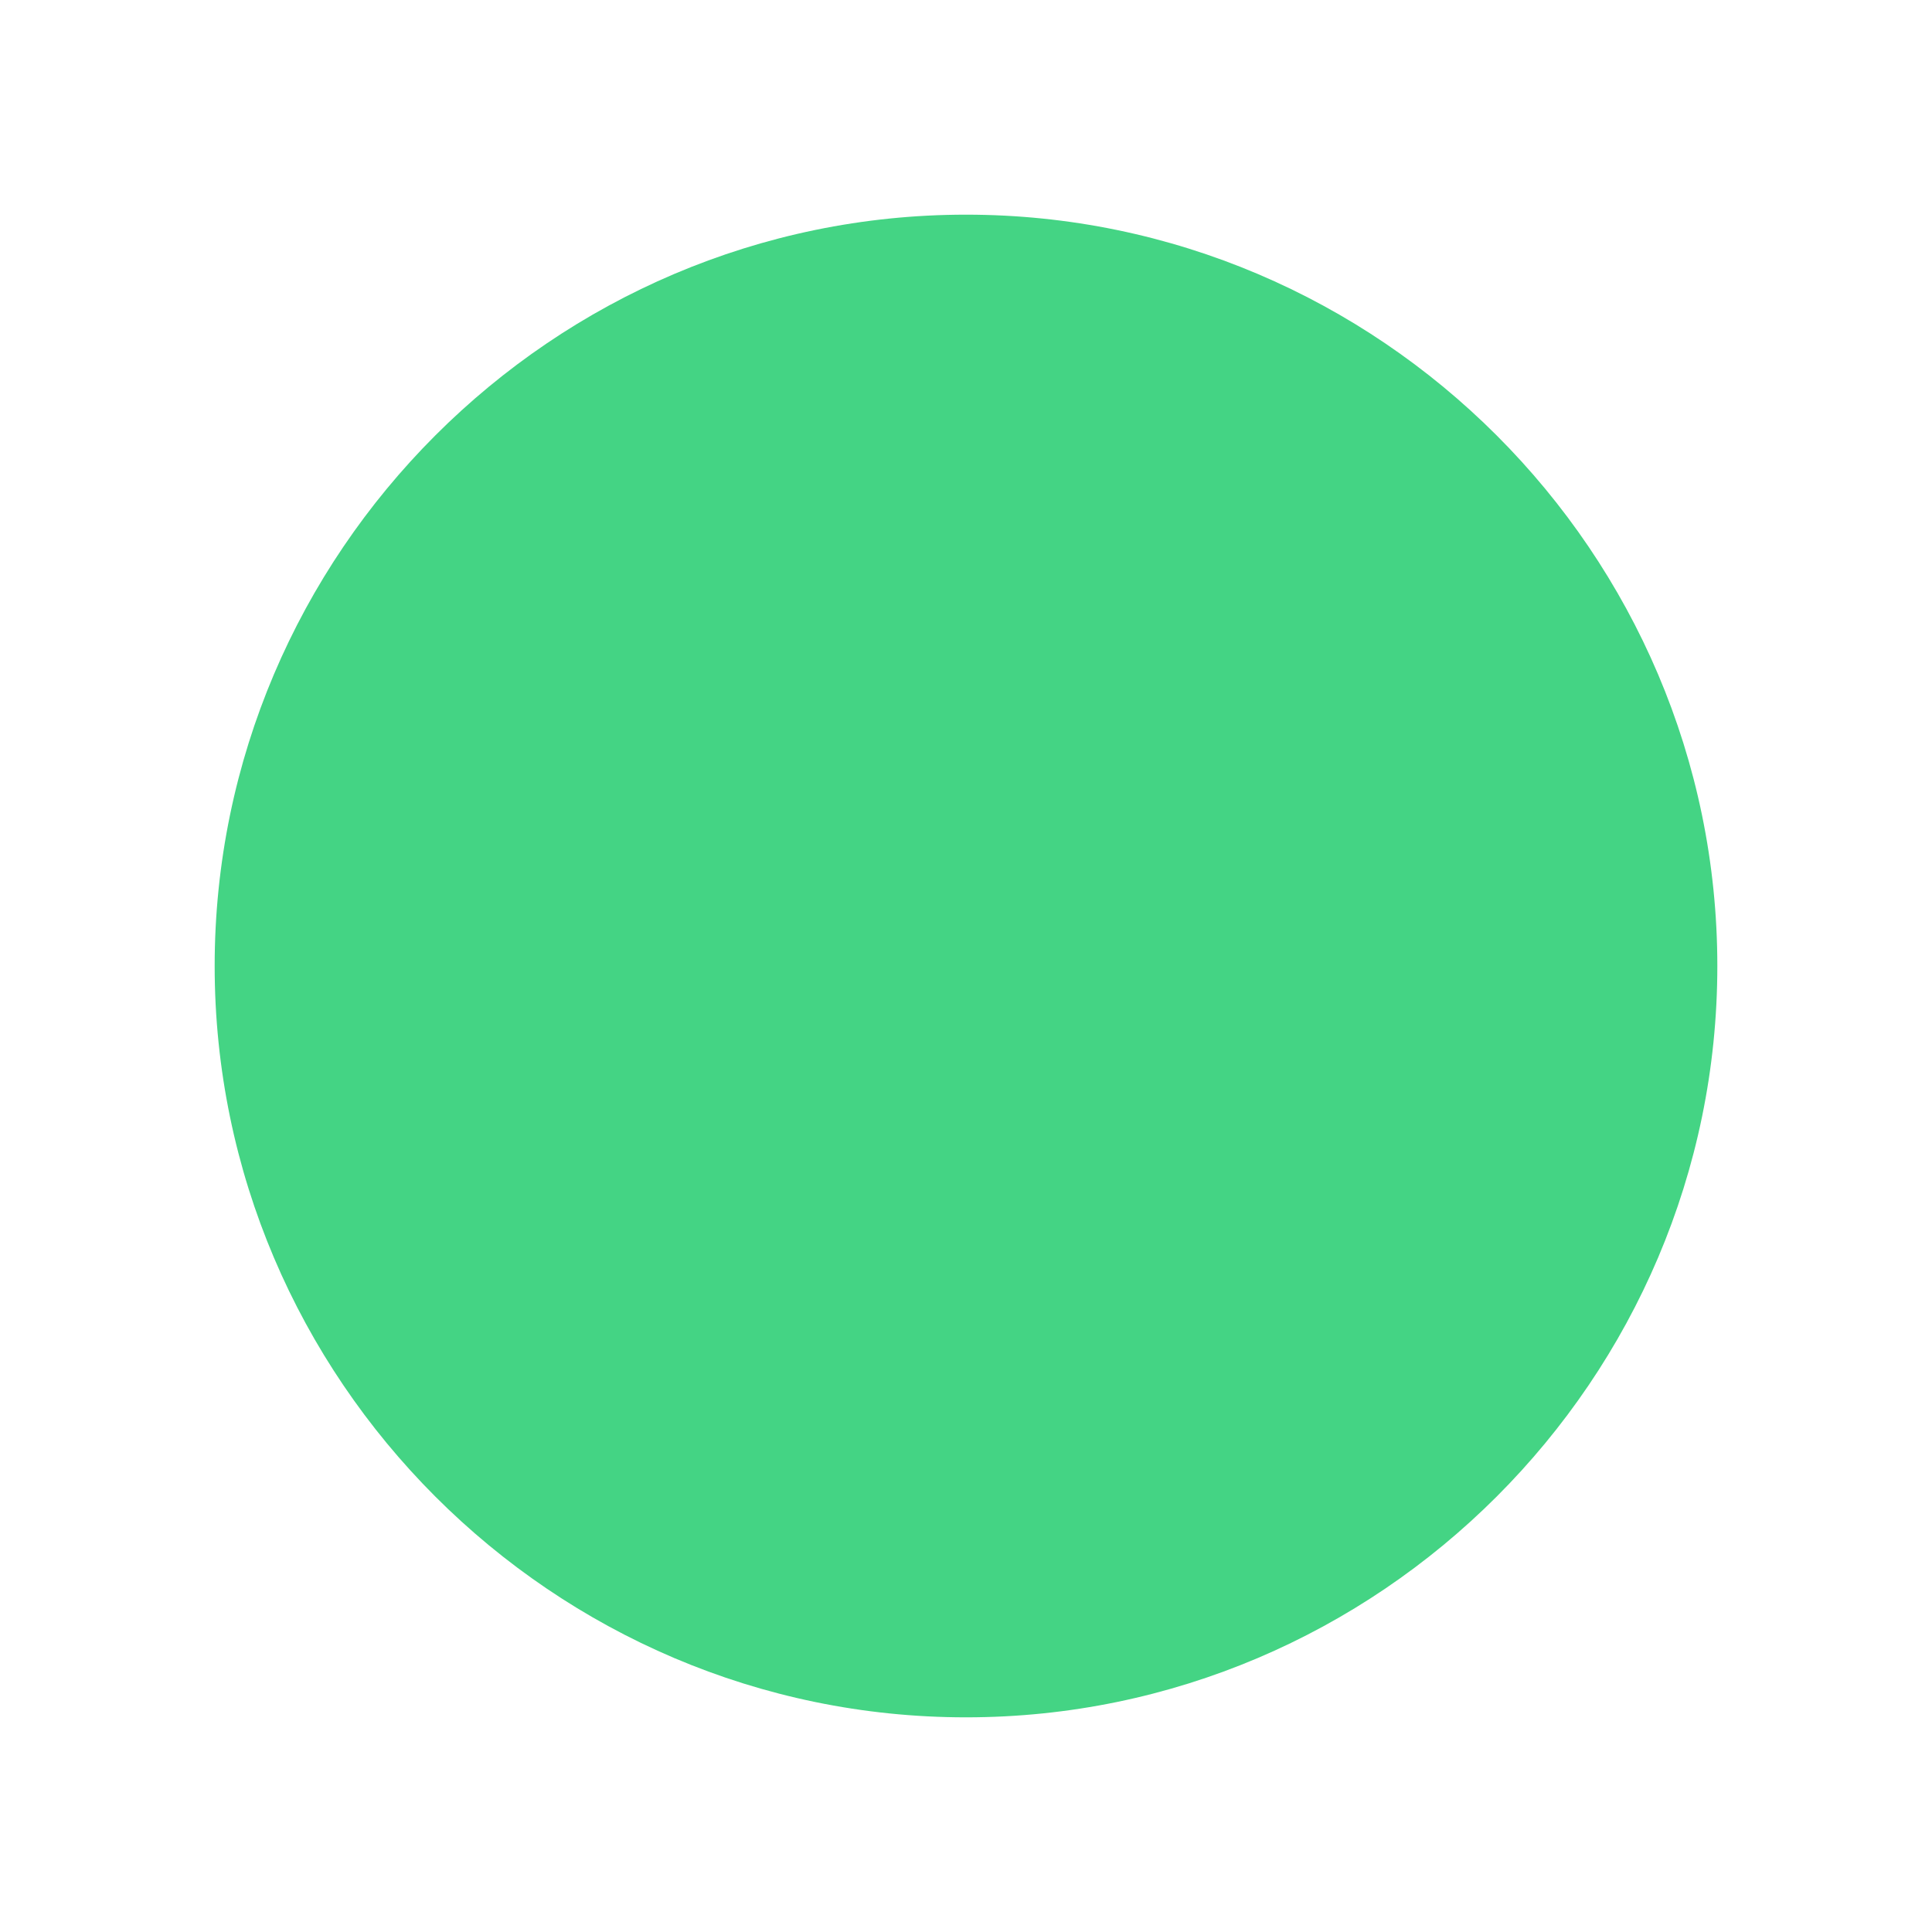
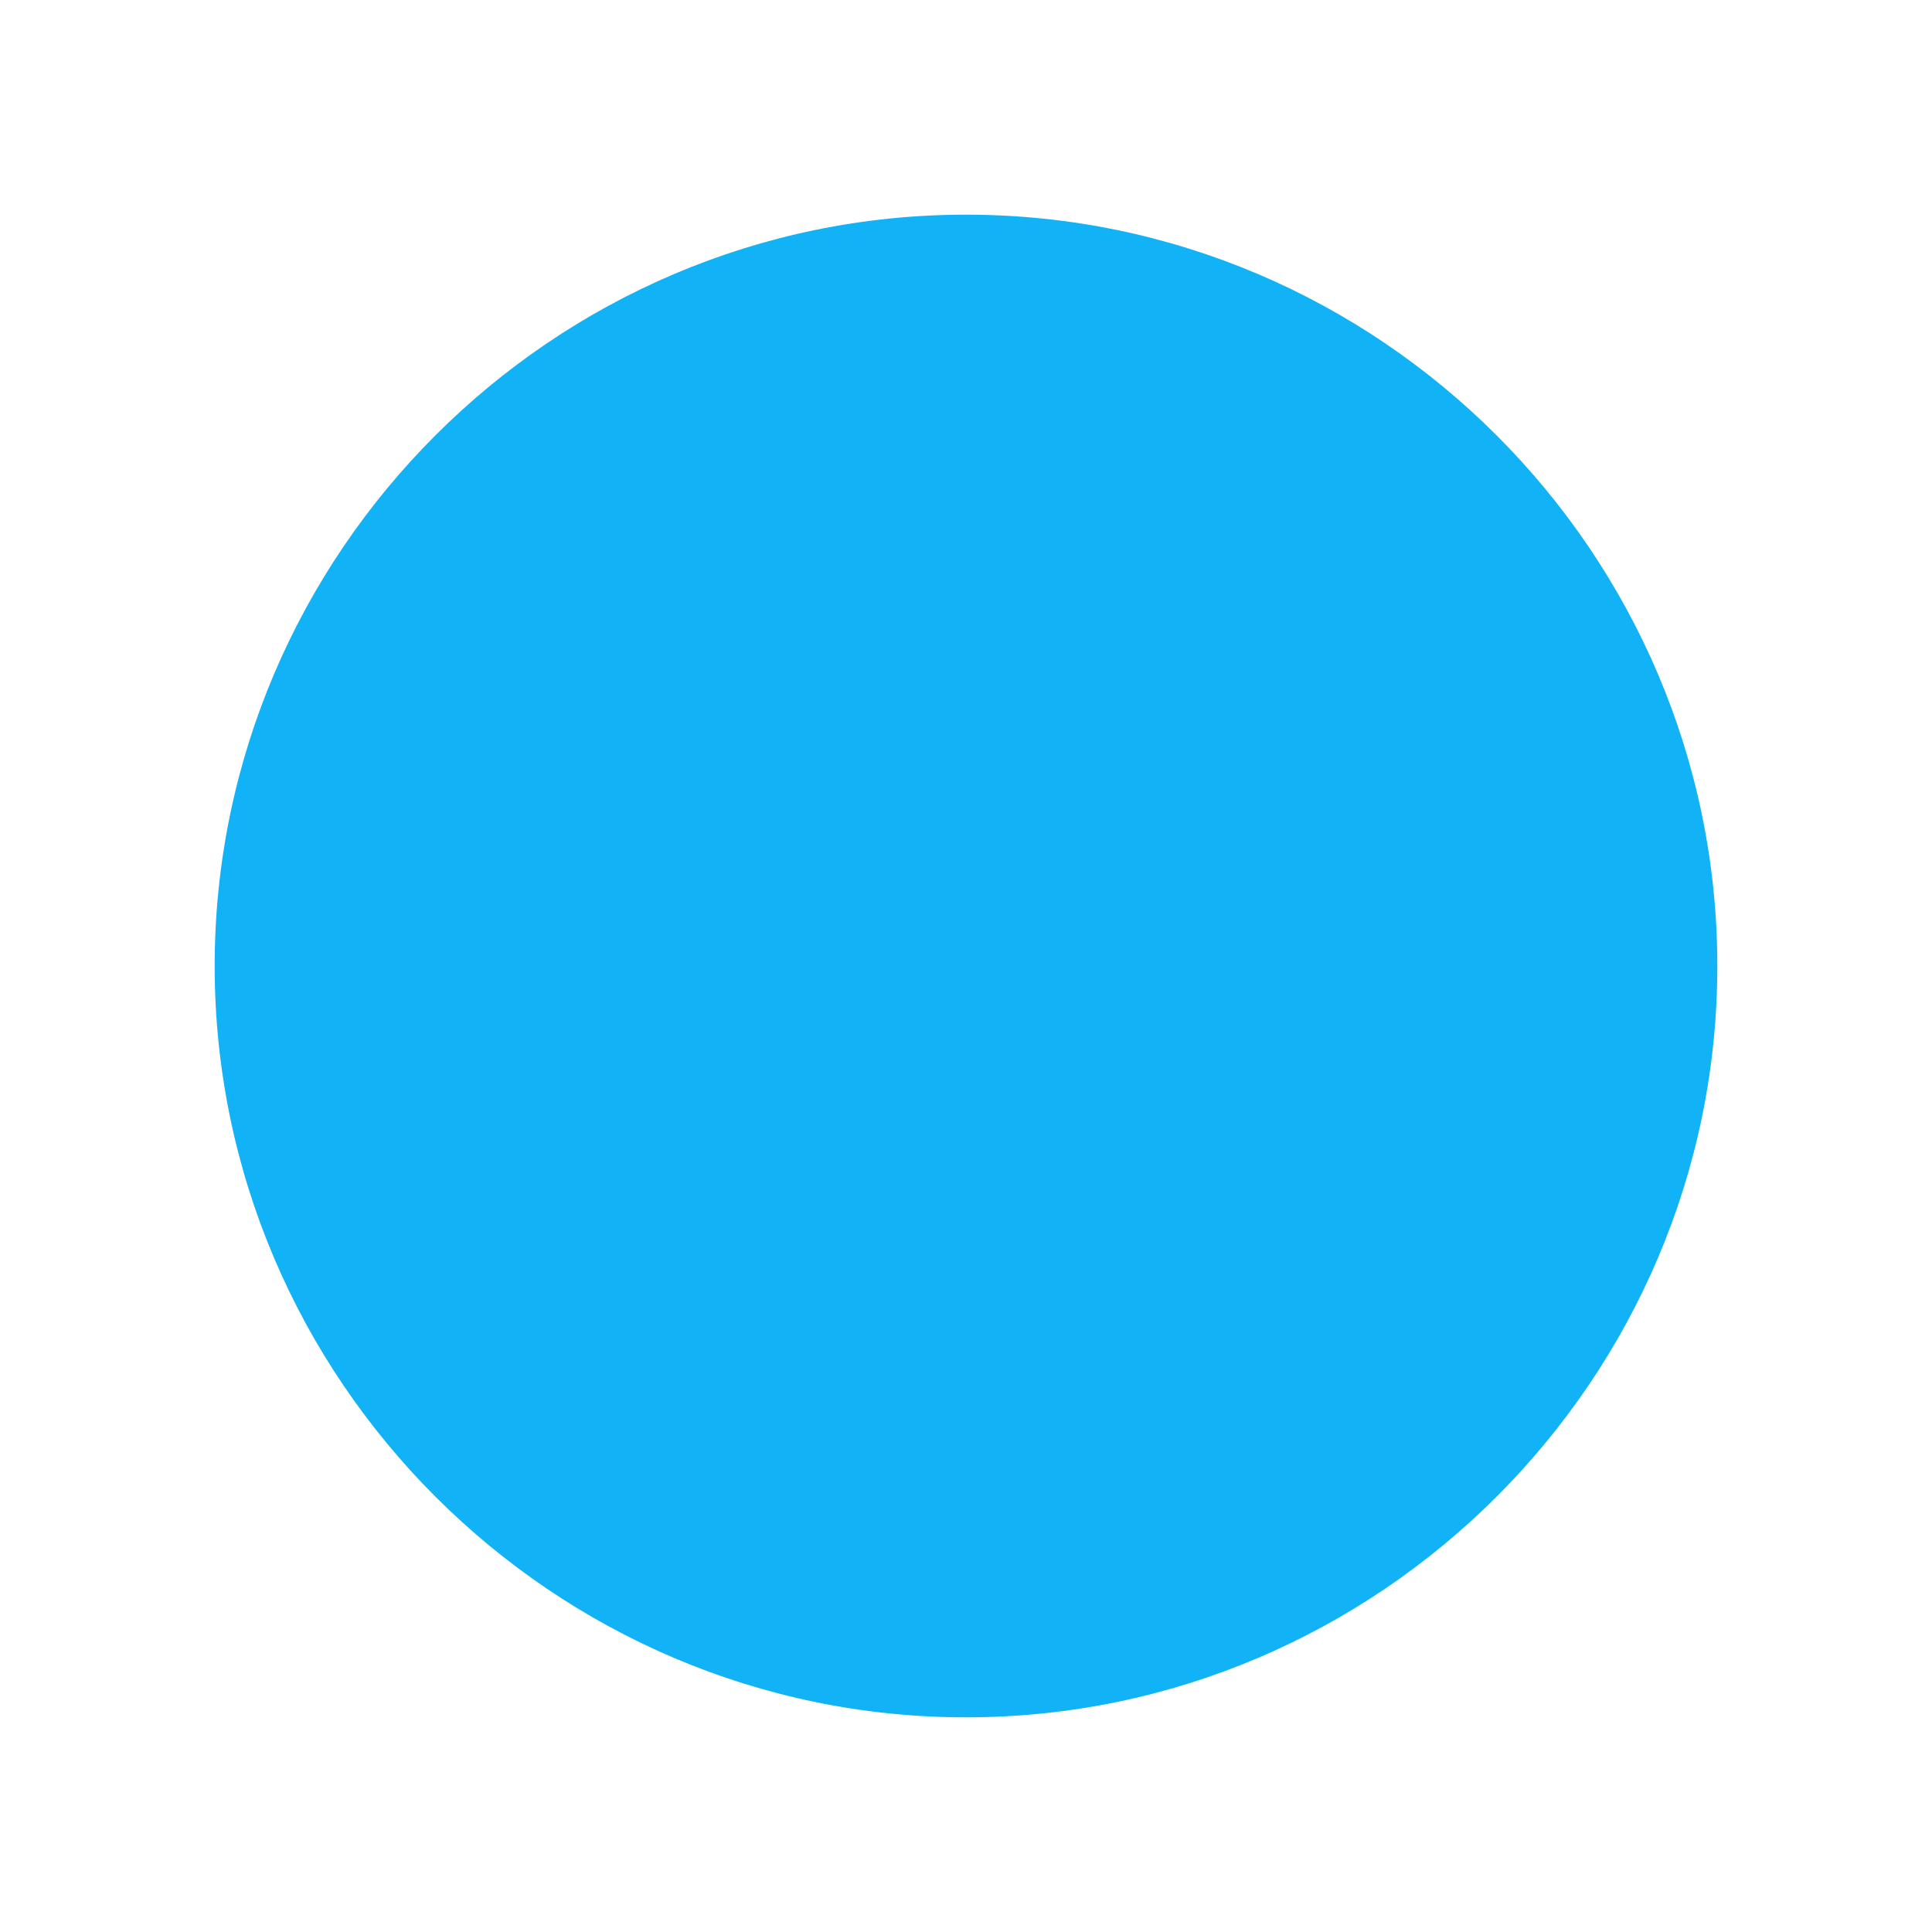
<svg xmlns="http://www.w3.org/2000/svg" version="1.1" id="图层_1" x="0px" y="0px" viewBox="0 0 36 36" style="enable-background:new 0 0 36 36;" xml:space="preserve">
  <style type="text/css">
	.st0{fill-rule:evenodd;clip-rule:evenodd;fill:none;}
- 	.st1{fill-rule:evenodd;clip-rule:evenodd;fill:#44D484;}
+ 	.st1{fill-rule:evenodd;clip-rule:evenodd;fill:#12B3F6;}
</style>
  <g>
    <rect class="st0" width="36" height="36" />
    <path class="st1" d="M18,4c7.7,0,14,6.3,14,14s-6.3,14-14,14S4,25.7,4,18S10.3,4,18,4z" />
  </g>
</svg>
